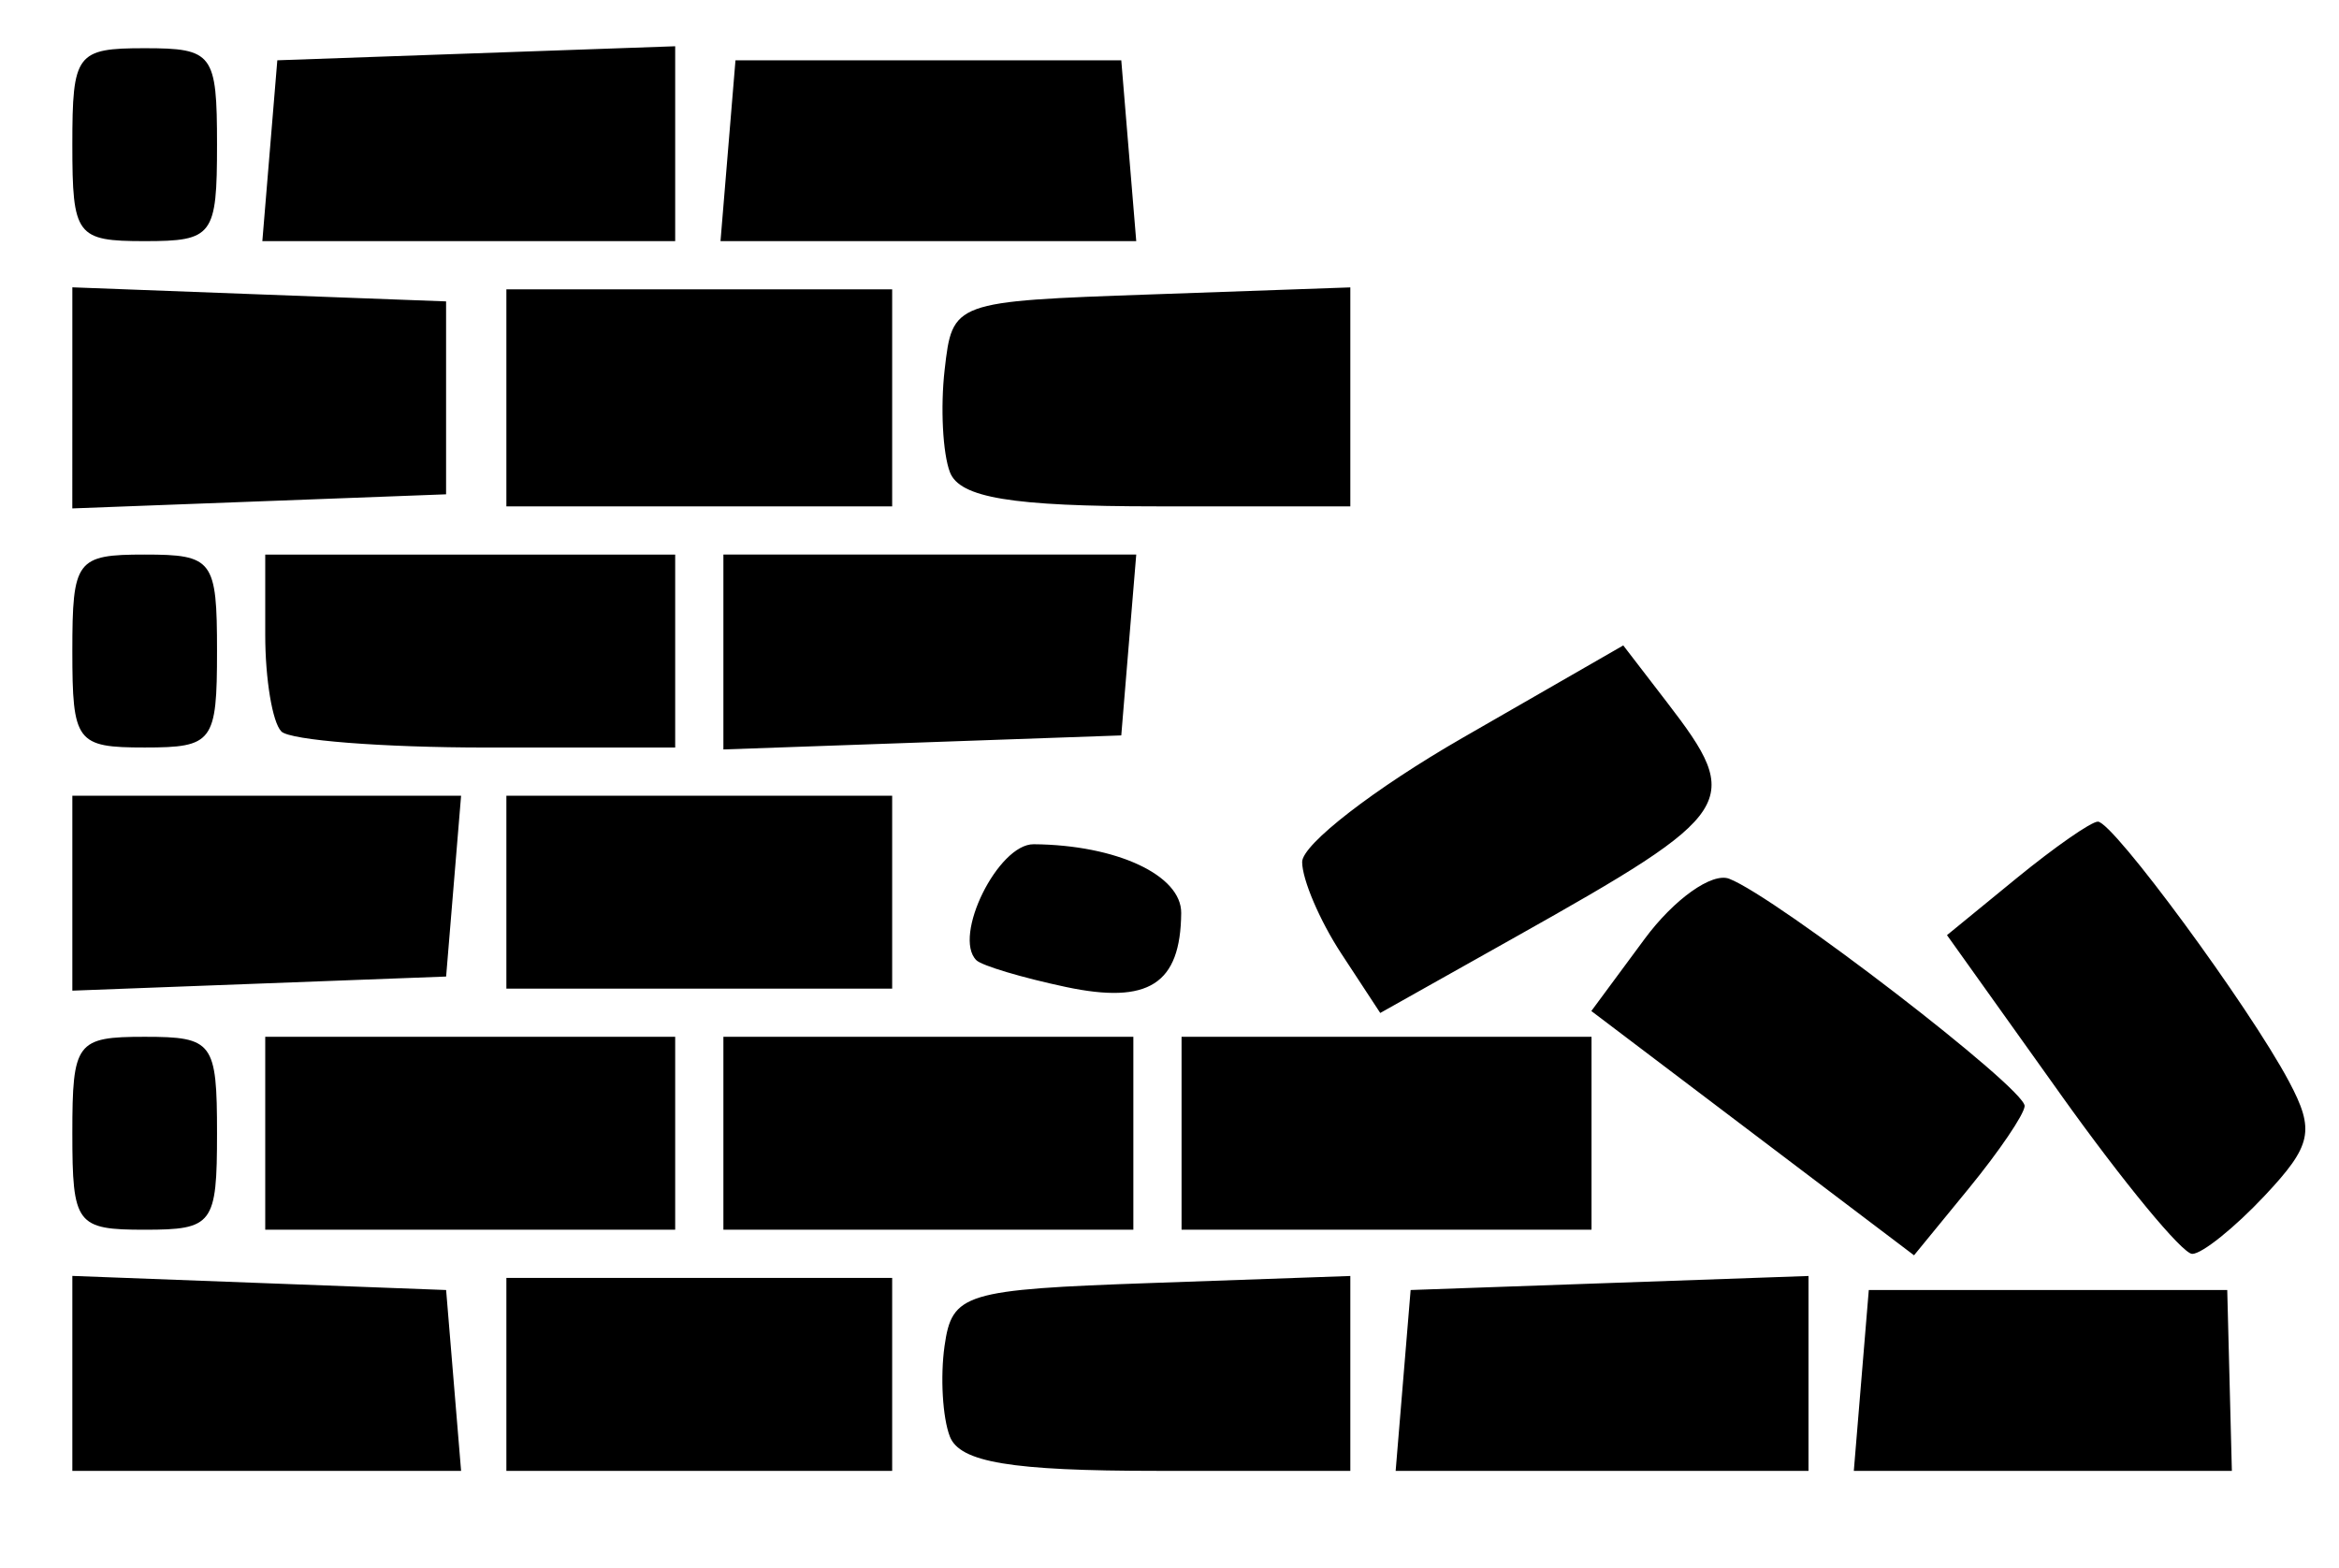
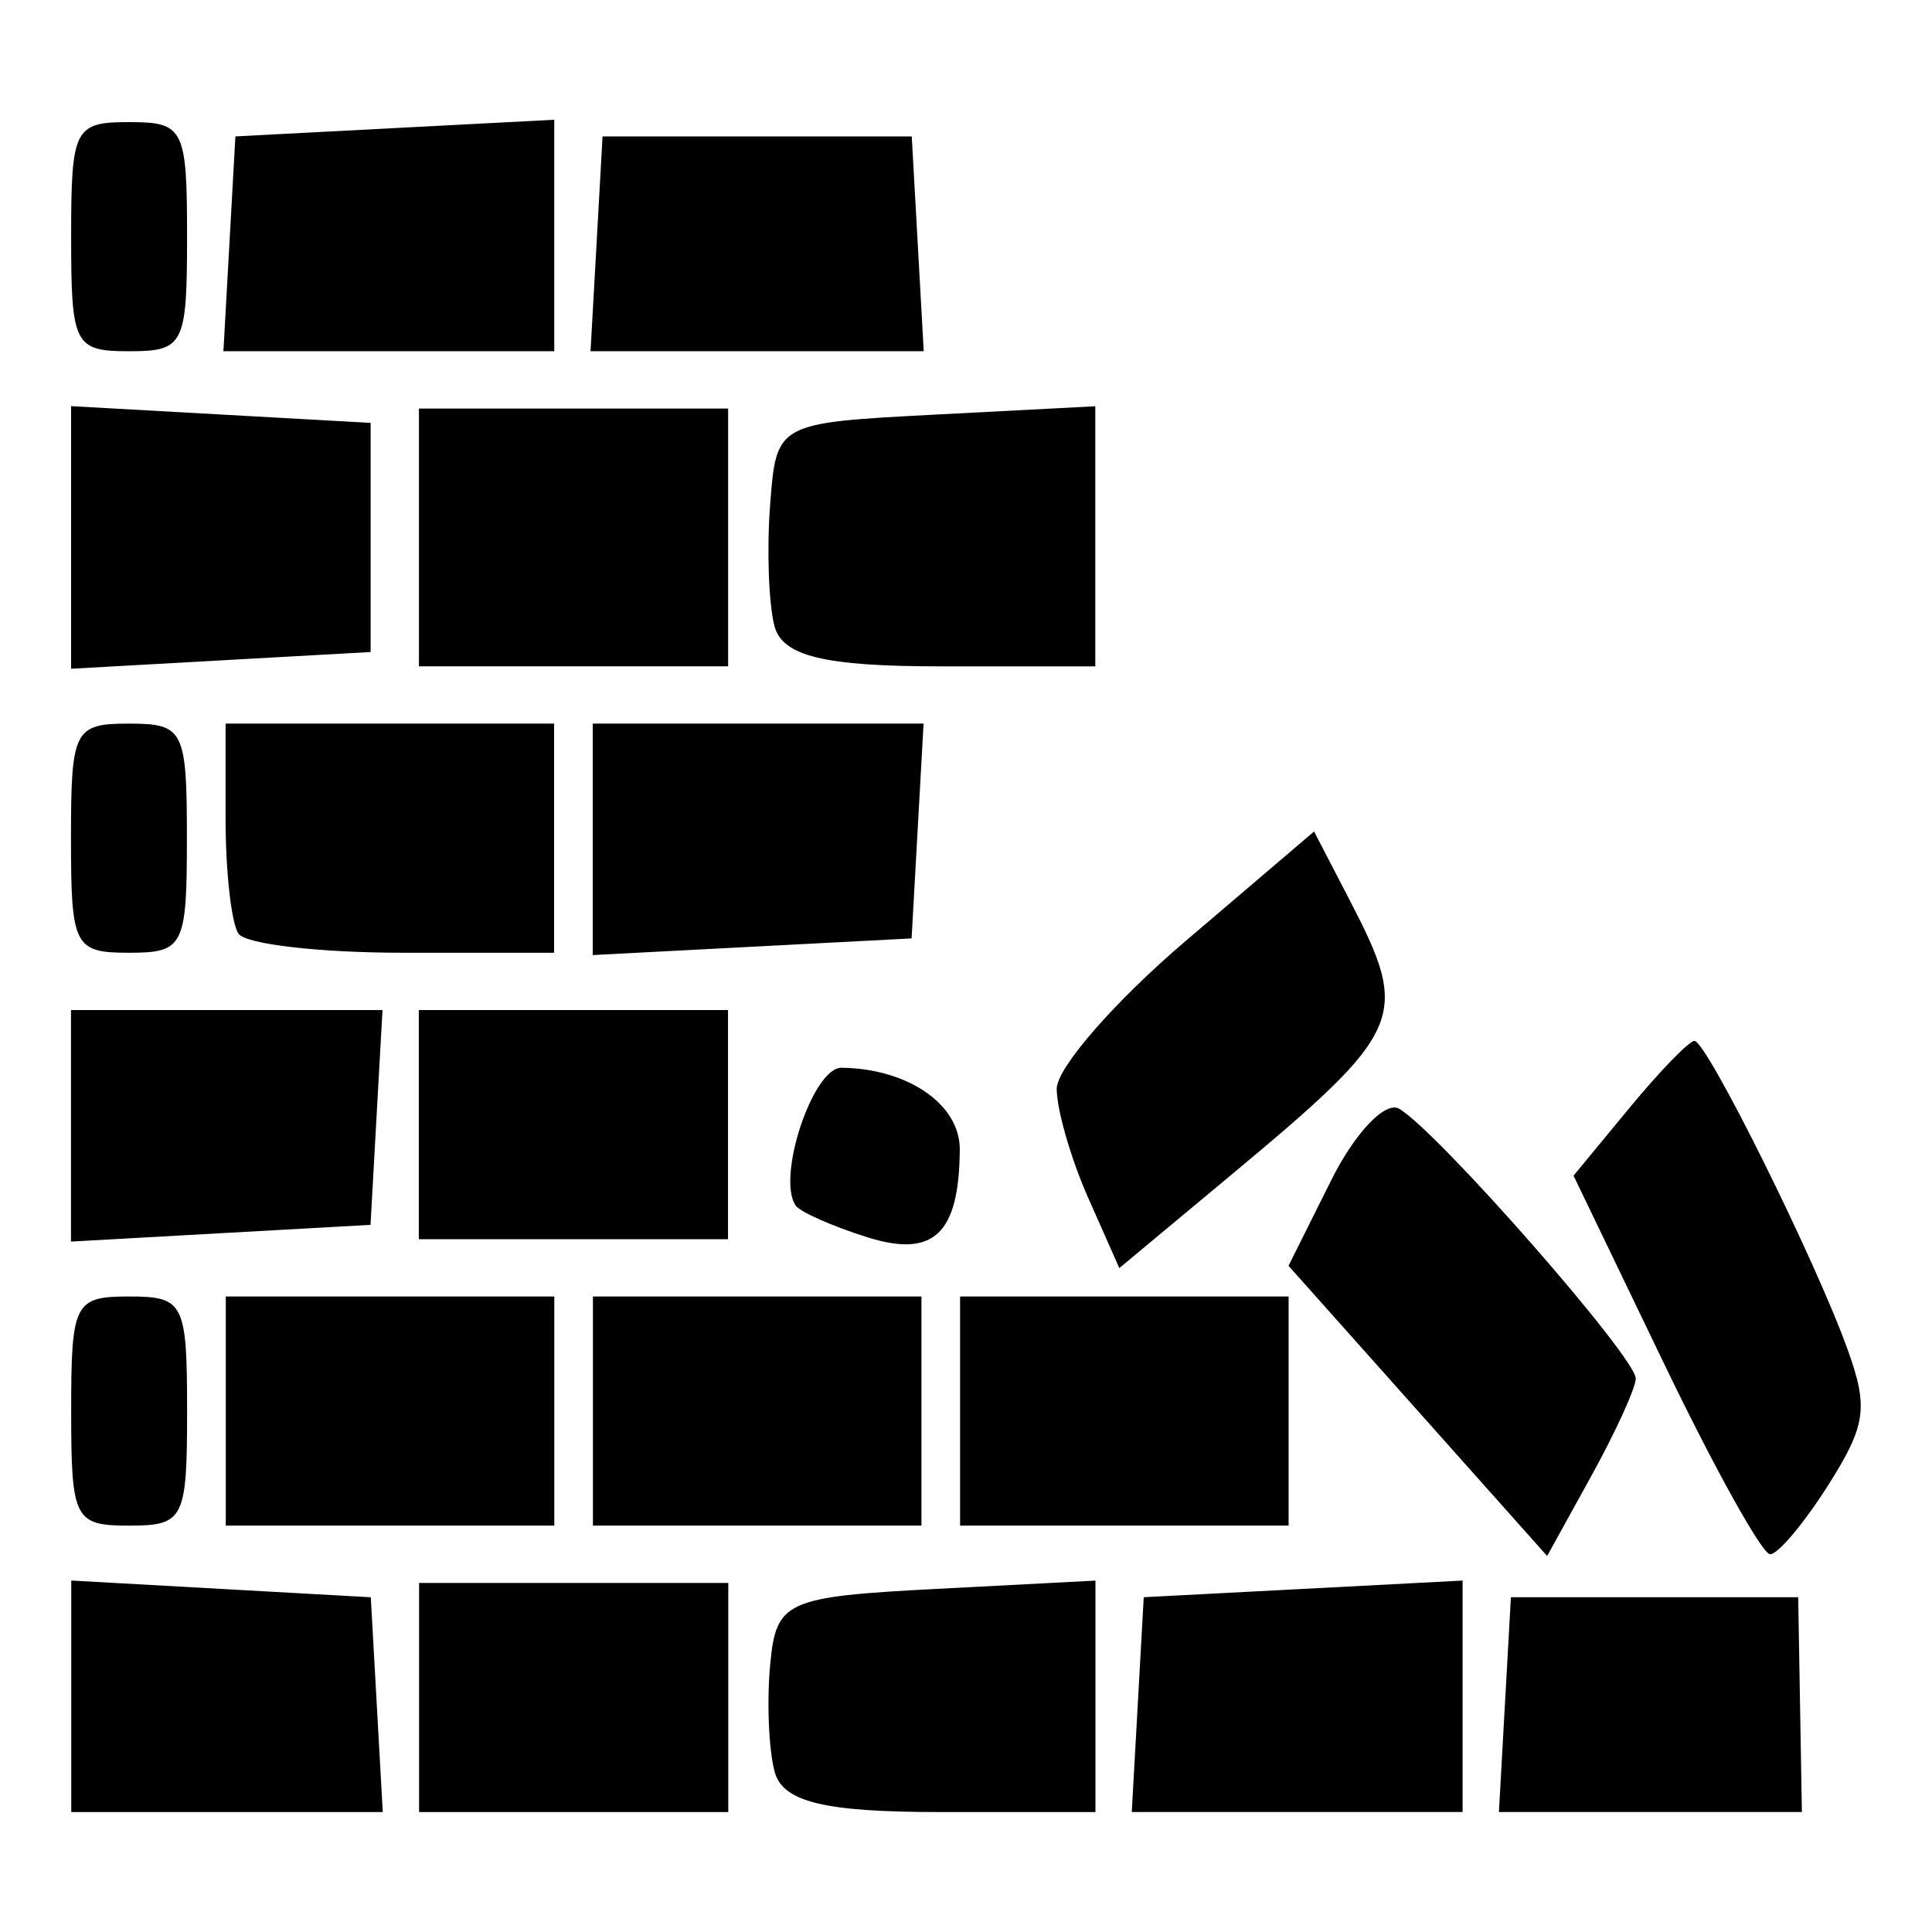
- <svg xmlns="http://www.w3.org/2000/svg" version="1.1" id="svg2" width="64.667" height="43.333" viewBox="0 0 64.667 43.333">
-   <defs id="defs6" />
-   <path style="fill:#000000;stroke-width:0.667" d="m 2,37.972 v -2.695 l 5.167,0.195 5.167,0.195 0.207,2.5 0.207,2.5 H 7.374 2 Z m 12,0.028 v -2.667 h 5.333 5.333 v 2.667 2.667 h -5.333 -5.333 z m 12.26,1.715 c -0.201,-0.523 -0.266,-1.648 -0.146,-2.5 0.207,-1.459 0.538,-1.56 5.719,-1.742 l 5.5,-0.194 v 2.694 2.694 h -5.354 c -4.023,0 -5.445,-0.237 -5.719,-0.952 z m 12.533,-1.548 0.207,-2.5 5.5,-0.194 5.5,-0.194 v 2.694 2.694 h -5.707 -5.707 z m 12.667,0 0.207,-2.5 h 4.955 4.955 l 0.064,2.5 0.064,2.5 h -5.226 -5.226 l 0.207,-2.5 z m -3.003,-6.837 -4.461,-3.377 1.474,-1.994 c 0.811,-1.097 1.863,-1.845 2.337,-1.663 1.303,0.5 8.196,5.804 8.169,6.285 -0.013,0.231 -0.707,1.254 -1.541,2.273 l -1.517,1.853 z m 8.516,-1.069 -3.144,-4.406 1.919,-1.57 c 1.056,-0.863 2.069,-1.569 2.253,-1.568 0.422,0.003 4.177,5.107 5.281,7.18 0.725,1.361 0.638,1.77 -0.674,3.167 -0.829,0.882 -1.728,1.604 -1.999,1.604 -0.271,0 -1.907,-1.983 -3.636,-4.406 z M 2,31.333 c 0,-2.519 0.111,-2.667 2,-2.667 1.889,0 2,0.148 2,2.667 0,2.519 -0.111,2.667 -2,2.667 -1.889,0 -2,-0.148 -2,-2.667 z m 5.333,0 v -2.667 h 5.667 5.667 v 2.667 2.667 H 13 7.333 Z m 12.667,0 v -2.667 h 5.667 5.667 v 2.667 2.667 h -5.667 -5.667 z m 12.667,0 v -2.667 h 5.667 5.667 v 2.667 2.667 h -5.667 -5.667 z m -3.2,-4.045 c -1.21,-0.257 -2.323,-0.59 -2.474,-0.74 -0.661,-0.661 0.601,-3.214 1.585,-3.206 2.293,0.019 4.089,0.856 4.079,1.902 -0.018,1.966 -0.899,2.53 -3.19,2.044 z m 7.613,-0.928 c -0.593,-0.906 -1.079,-2.044 -1.079,-2.528 0,-0.485 1.997,-2.03 4.439,-3.434 l 4.439,-2.553 1.213,1.578 c 2.122,2.76 1.944,3.036 -4.178,6.475 l -3.754,2.109 z M 2,24.695 v -2.695 h 5.374 5.374 l -0.207,2.5 -0.207,2.5 -5.167,0.195 -5.167,0.195 z m 12,-0.028 v -2.667 h 5.333 5.333 v 2.667 2.667 H 19.333 14 Z M 2,18 c 0,-2.519 0.111,-2.667 2,-2.667 1.889,0 2,0.148 2,2.667 0,2.519 -0.111,2.667 -2,2.667 -1.889,0 -2,-0.148 -2,-2.667 z m 5.778,2.222 C 7.533,19.978 7.333,18.778 7.333,17.556 v -2.222 h 5.667 5.667 v 2.667 2.667 h -5.222 c -2.872,0 -5.422,-0.2 -5.667,-0.444 z m 12.222,-2.195 v -2.694 h 5.707 5.707 l -0.207,2.5 -0.207,2.5 -5.5,0.194 -5.5,0.194 z M 2,11 V 7.944 L 7.167,8.139 12.333,8.333 V 11 13.667 l -5.167,0.195 -5.167,0.195 z M 14,11 V 8 h 5.333 5.333 V 11 14 h -5.333 -5.333 z m 12.263,2.056 C 26.064,12.537 25.998,11.262 26.117,10.223 26.333,8.336 26.342,8.333 31.833,8.14 l 5.5,-0.194 V 10.973 14 h -5.354 c -4.002,0 -5.446,-0.238 -5.716,-0.944 z M 2,4 c 0,-2.519 0.111,-2.667 2,-2.667 1.889,0 2,0.148 2,2.667 0,2.519 -0.111,2.667 -2,2.667 -1.889,0 -2,-0.148 -2,-2.667 z m 5.46,0.167 0.207,-2.5 5.5,-0.194 5.5,-0.194 v 2.694 2.694 h -5.707 -5.707 z m 12.667,0 0.207,-2.5 h 5.333 5.333 l 0.207,2.5 0.207,2.5 h -5.747 -5.747 z" id="path817" />
+ <svg xmlns="http://www.w3.org/2000/svg" width="50" height="50" version="1.1" viewBox="0 0 50 50">
+   <path d="m1.844 43.9v-2.996l7.752 0.433 0.31 5.559h-8.062zm9.002 0.031v-2.965h8.002v5.93h-8.002zm9.197 1.907c-0.151-0.582-0.2-1.833-0.109-2.78 0.155-1.622 0.404-1.734 4.29-1.937l4.126-0.215v5.99h-4.017c-3.018 0-4.085-0.263-4.29-1.058zm9.402-1.722 0.155-2.78 8.252-0.431v5.99h-8.562zm9.502 0 0.155-2.78h7.435l0.096 5.559h-7.841l0.155-2.78zm-2.253-7.602-3.347-3.755 1.106-2.217c0.608-1.219 1.397-2.051 1.753-1.849 0.977 0.556 6.149 6.453 6.128 6.988-0.01 0.257-0.53 1.394-1.156 2.527l-1.138 2.061zm6.388-1.189-2.359-4.899 1.44-1.745c0.792-0.96 1.552-1.744 1.69-1.743 0.317 0.003 3.134 5.679 3.962 7.983 0.544 1.513 0.479 1.968-0.505 3.521-0.622 0.981-1.296 1.783-1.499 1.783-0.203 0-1.431-2.205-2.728-4.899zm-41.24 1.193c0-2.8 0.083-2.965 1.5-2.965s1.5 0.165 1.5 2.965c0 2.8-0.083 2.965-1.5 2.965s-1.5-0.165-1.5-2.965zm4.001 0v-2.965h8.502v5.93h-8.502zm9.502 0v-2.965h8.502v5.93h-8.502zm9.502 0v-2.965h8.502v5.93h-8.502zm-2.401-4.498c-0.908-0.286-1.743-0.656-1.856-0.823-0.496-0.735 0.451-3.574 1.189-3.564 1.72 0.021 3.067 0.952 3.06 2.115-0.014 2.185-0.675 2.813-2.393 2.272zm5.711-1.032c-0.445-1.007-0.809-2.272-0.809-2.811 0-0.539 1.498-2.257 3.33-3.819l3.33-2.839 0.91 1.754c1.592 3.068 1.458 3.375-3.134 7.2l-2.816 2.345zm-26.32-1.852v-2.996h8.062l-0.31 5.559-7.752 0.433zm9.002-0.031v-2.965h8.002v5.93h-8.002zm-9.002-7.413c0-2.8 0.083-2.965 1.5-2.965s1.5 0.165 1.5 2.965c0 2.8-0.083 2.965-1.5 2.965s-1.5-0.165-1.5-2.965zm4.334 2.471c-0.183-0.272-0.333-1.606-0.333-2.965v-2.471h8.502v5.93h-3.918c-2.155 0-4.068-0.222-4.251-0.494zm9.169-2.441v-2.995h8.562l-0.31 5.559-8.252 0.431zm-13.5-7.813v-3.398l7.752 0.433v5.93l-7.752 0.433zm9.002 0v-3.336h8.002v6.671h-8.002zm9.199 2.286c-0.149-0.577-0.199-1.995-0.109-3.15 0.162-2.098 0.169-2.101 4.288-2.316l4.126-0.215v6.731h-4.017c-3.002 0-4.085-0.265-4.288-1.049zm-18.2-10.07c0-2.8 0.083-2.965 1.5-2.965s1.5 0.165 1.5 2.965c0 2.8-0.083 2.965-1.5 2.965s-1.5-0.165-1.5-2.965zm4.096 0.185 0.155-2.78 8.252-0.431v5.99h-8.562zm9.502 0 0.155-2.78h8.002l0.31 5.559h-8.623z" fill="param(fill) #000000" stroke-width=".6" />
</svg>
